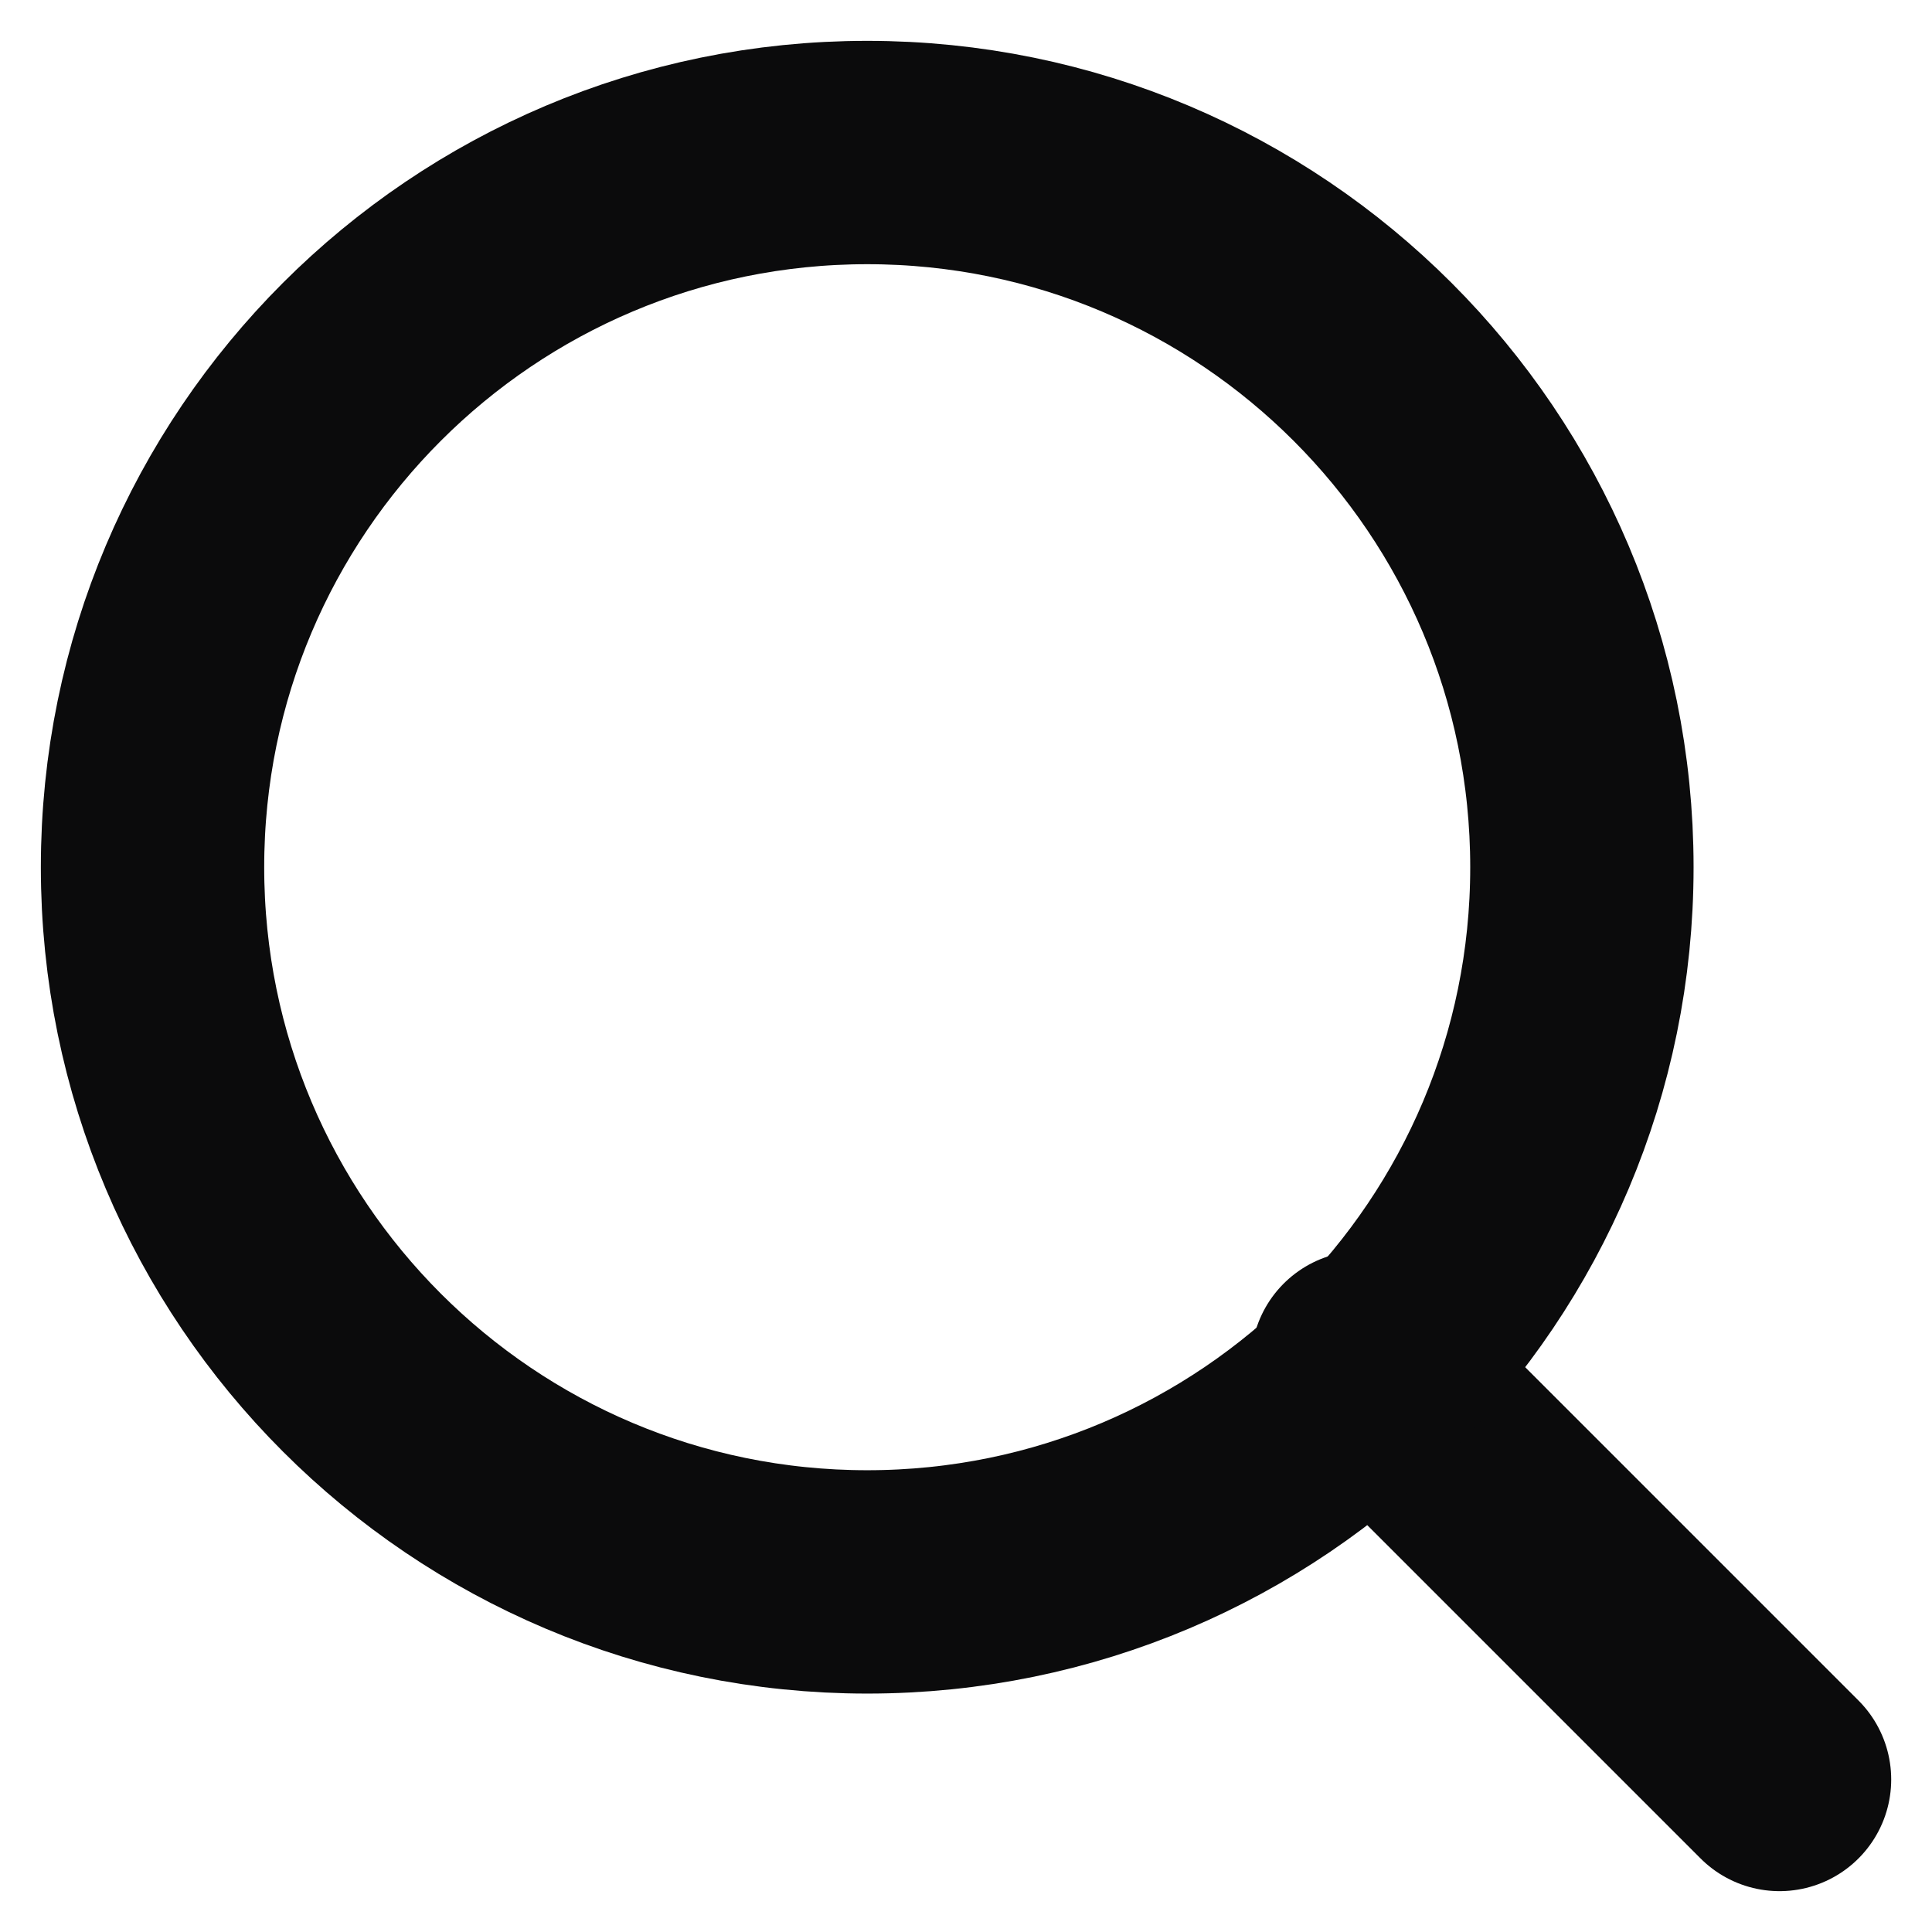
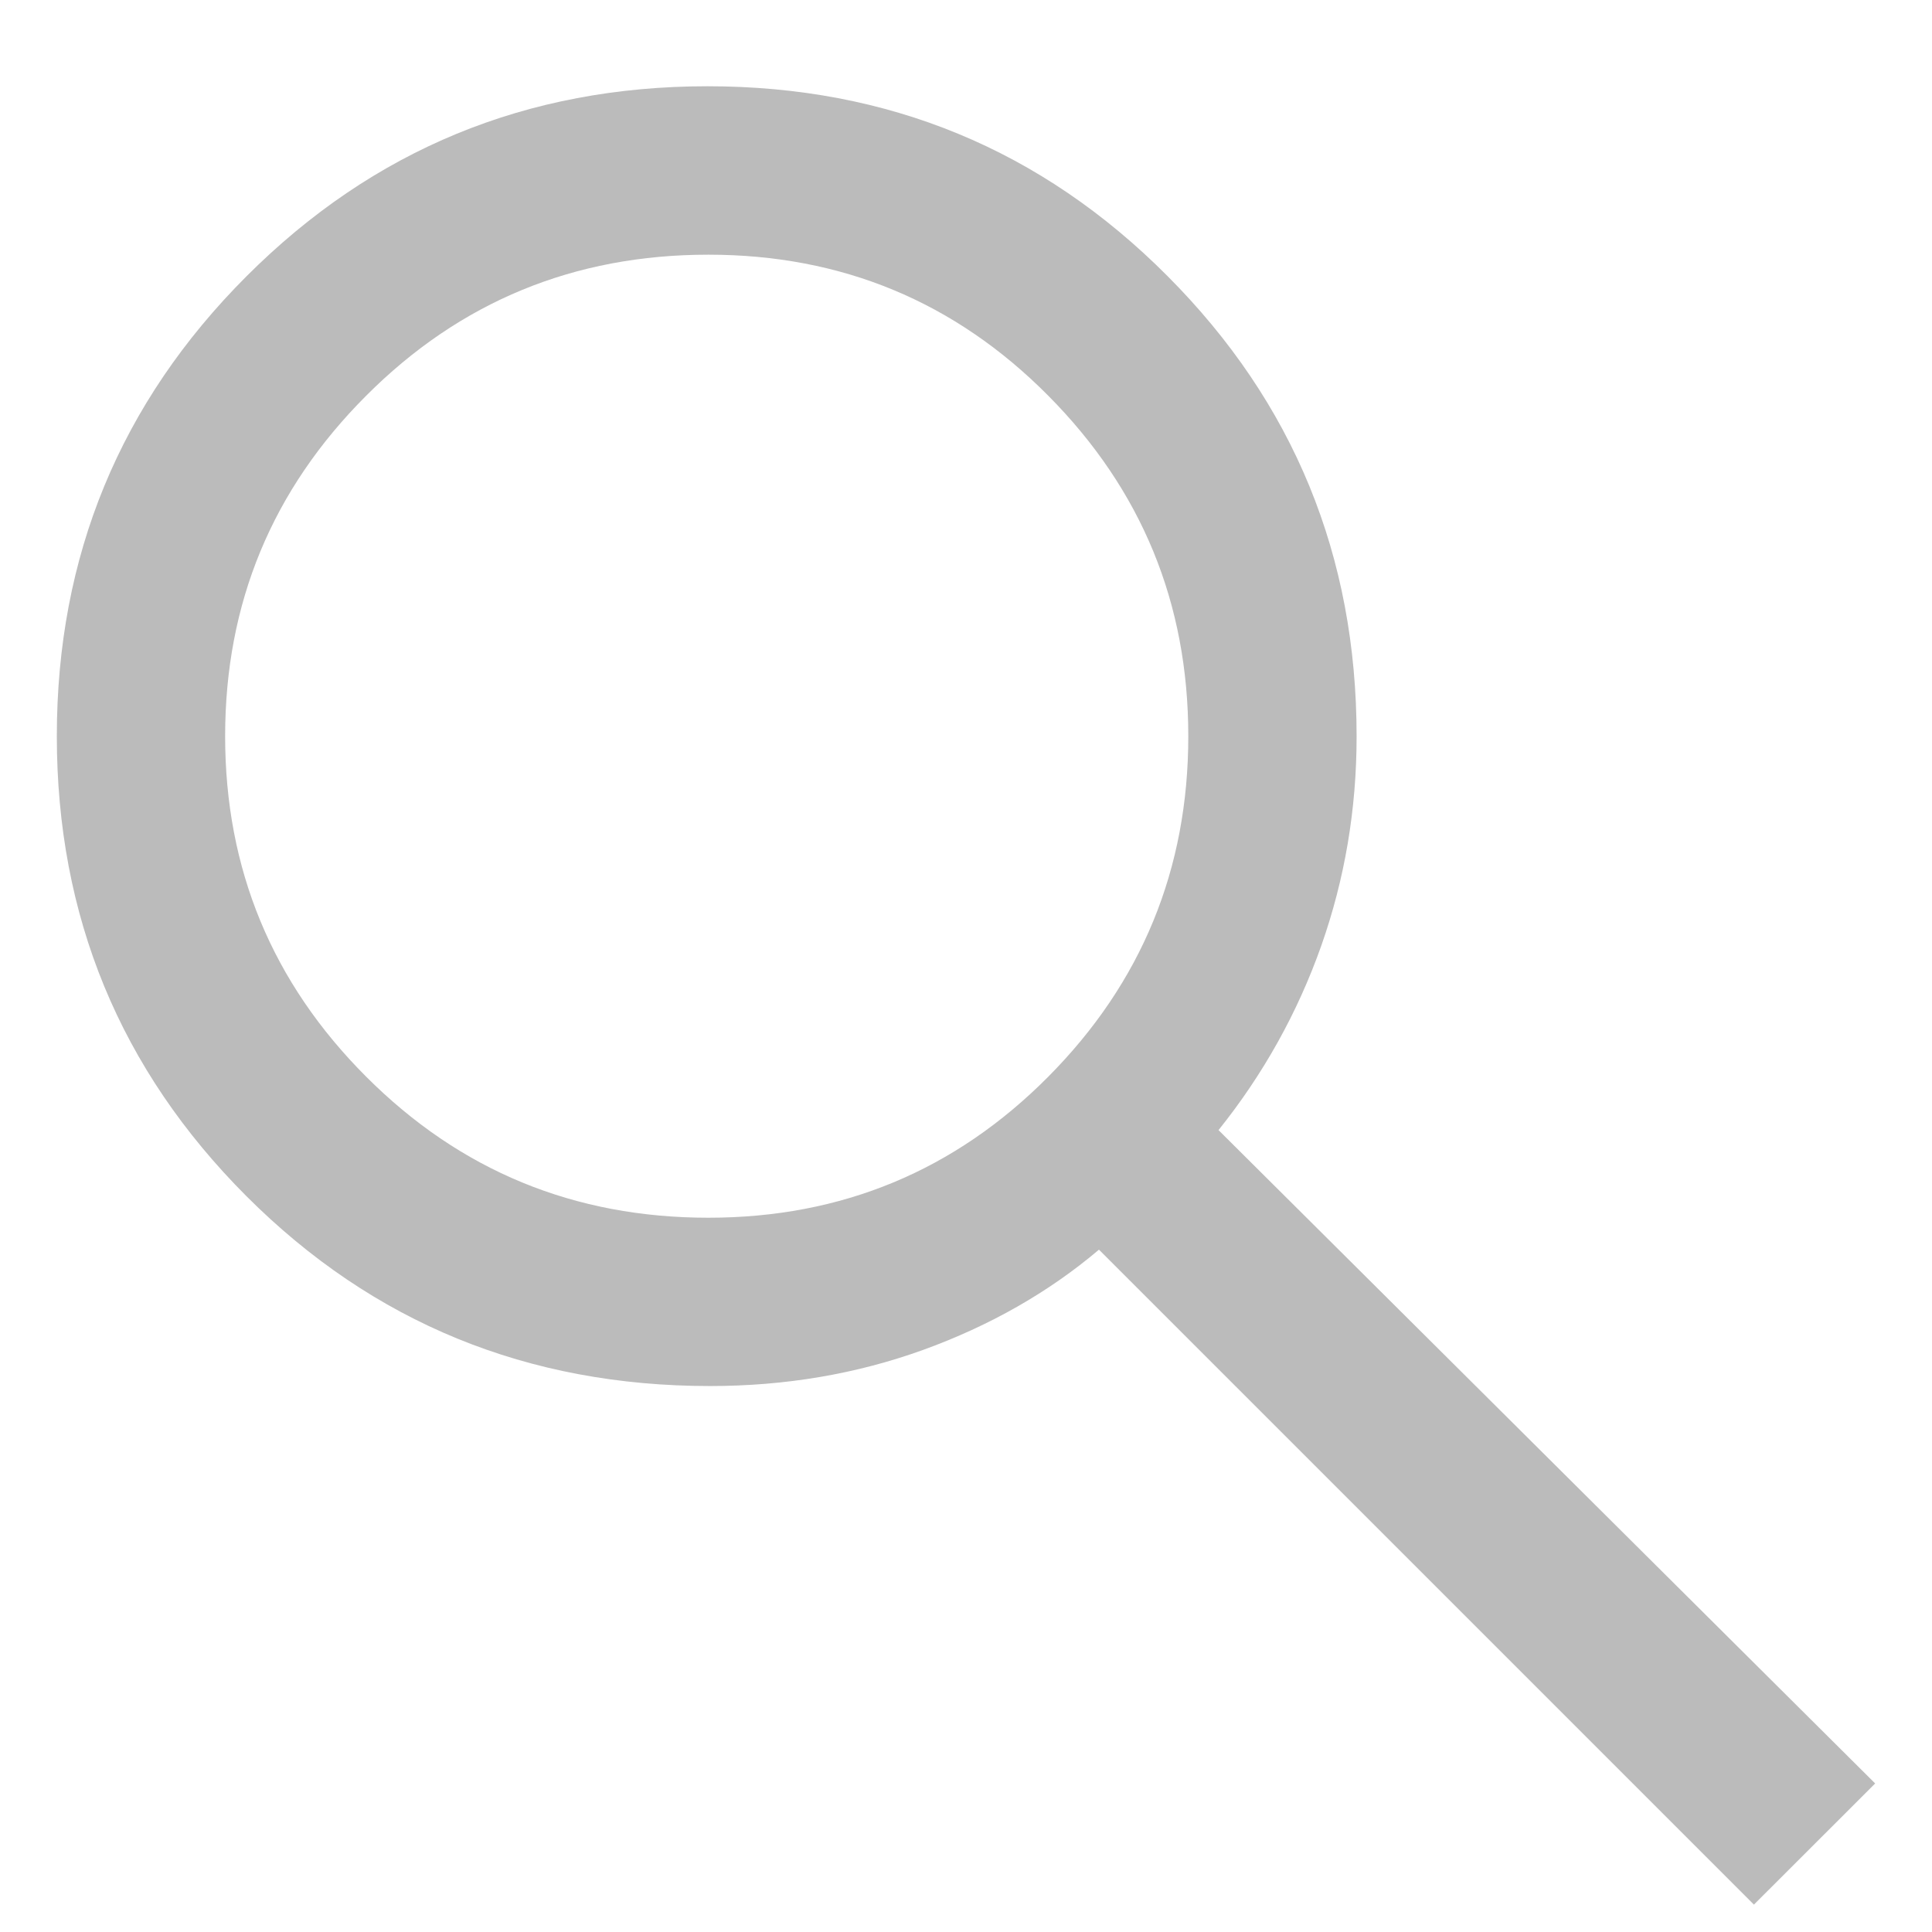
- <svg xmlns="http://www.w3.org/2000/svg" width="38" height="38" viewBox="0 0 38 38" fill="none">
-   <path d="M26.801 26.8L35.001 35" stroke="#0B0B0C" stroke-width="4.393" stroke-linecap="round" stroke-linejoin="round" />
-   <path d="M3 17.057C3 24.821 9.294 31.114 17.057 31.114C20.946 31.114 24.465 29.535 27.01 26.984C29.546 24.441 31.114 20.932 31.114 17.057C31.114 9.294 24.821 3 17.057 3C9.294 3 3 9.294 3 17.057Z" stroke="#0B0B0C" stroke-width="4.393" stroke-linecap="round" stroke-linejoin="round" />
+ <svg xmlns="http://www.w3.org/2000/svg" width="17" height="17" viewBox="0 0 17 17" fill="none">
+   <path d="M15.433 16.759L9.67 10.996C9.226 11.372 8.71 11.665 8.123 11.878C7.536 12.09 6.911 12.196 6.248 12.196C4.642 12.196 3.282 11.639 2.169 10.526C1.056 9.412 0.5 8.063 0.5 6.478C0.5 4.893 1.057 3.543 2.17 2.43C3.284 1.316 4.636 0.759 6.226 0.759C7.816 0.759 9.165 1.316 10.274 2.43C11.383 3.543 11.937 4.893 11.937 6.48C11.937 7.121 11.833 7.735 11.626 8.322C11.418 8.91 11.117 9.451 10.722 9.944L16.5 15.693L15.433 16.759ZM6.233 10.715C7.406 10.715 8.403 10.301 9.224 9.474C10.045 8.647 10.456 7.648 10.456 6.478C10.456 5.307 10.045 4.309 9.224 3.482C8.403 2.654 7.406 2.241 6.233 2.241C5.052 2.241 4.048 2.654 3.222 3.482C2.395 4.309 1.981 5.307 1.981 6.478C1.981 7.648 2.395 8.647 3.222 9.474C4.048 10.301 5.052 10.715 6.233 10.715Z" fill="#BBBBBB" />
</svg>
